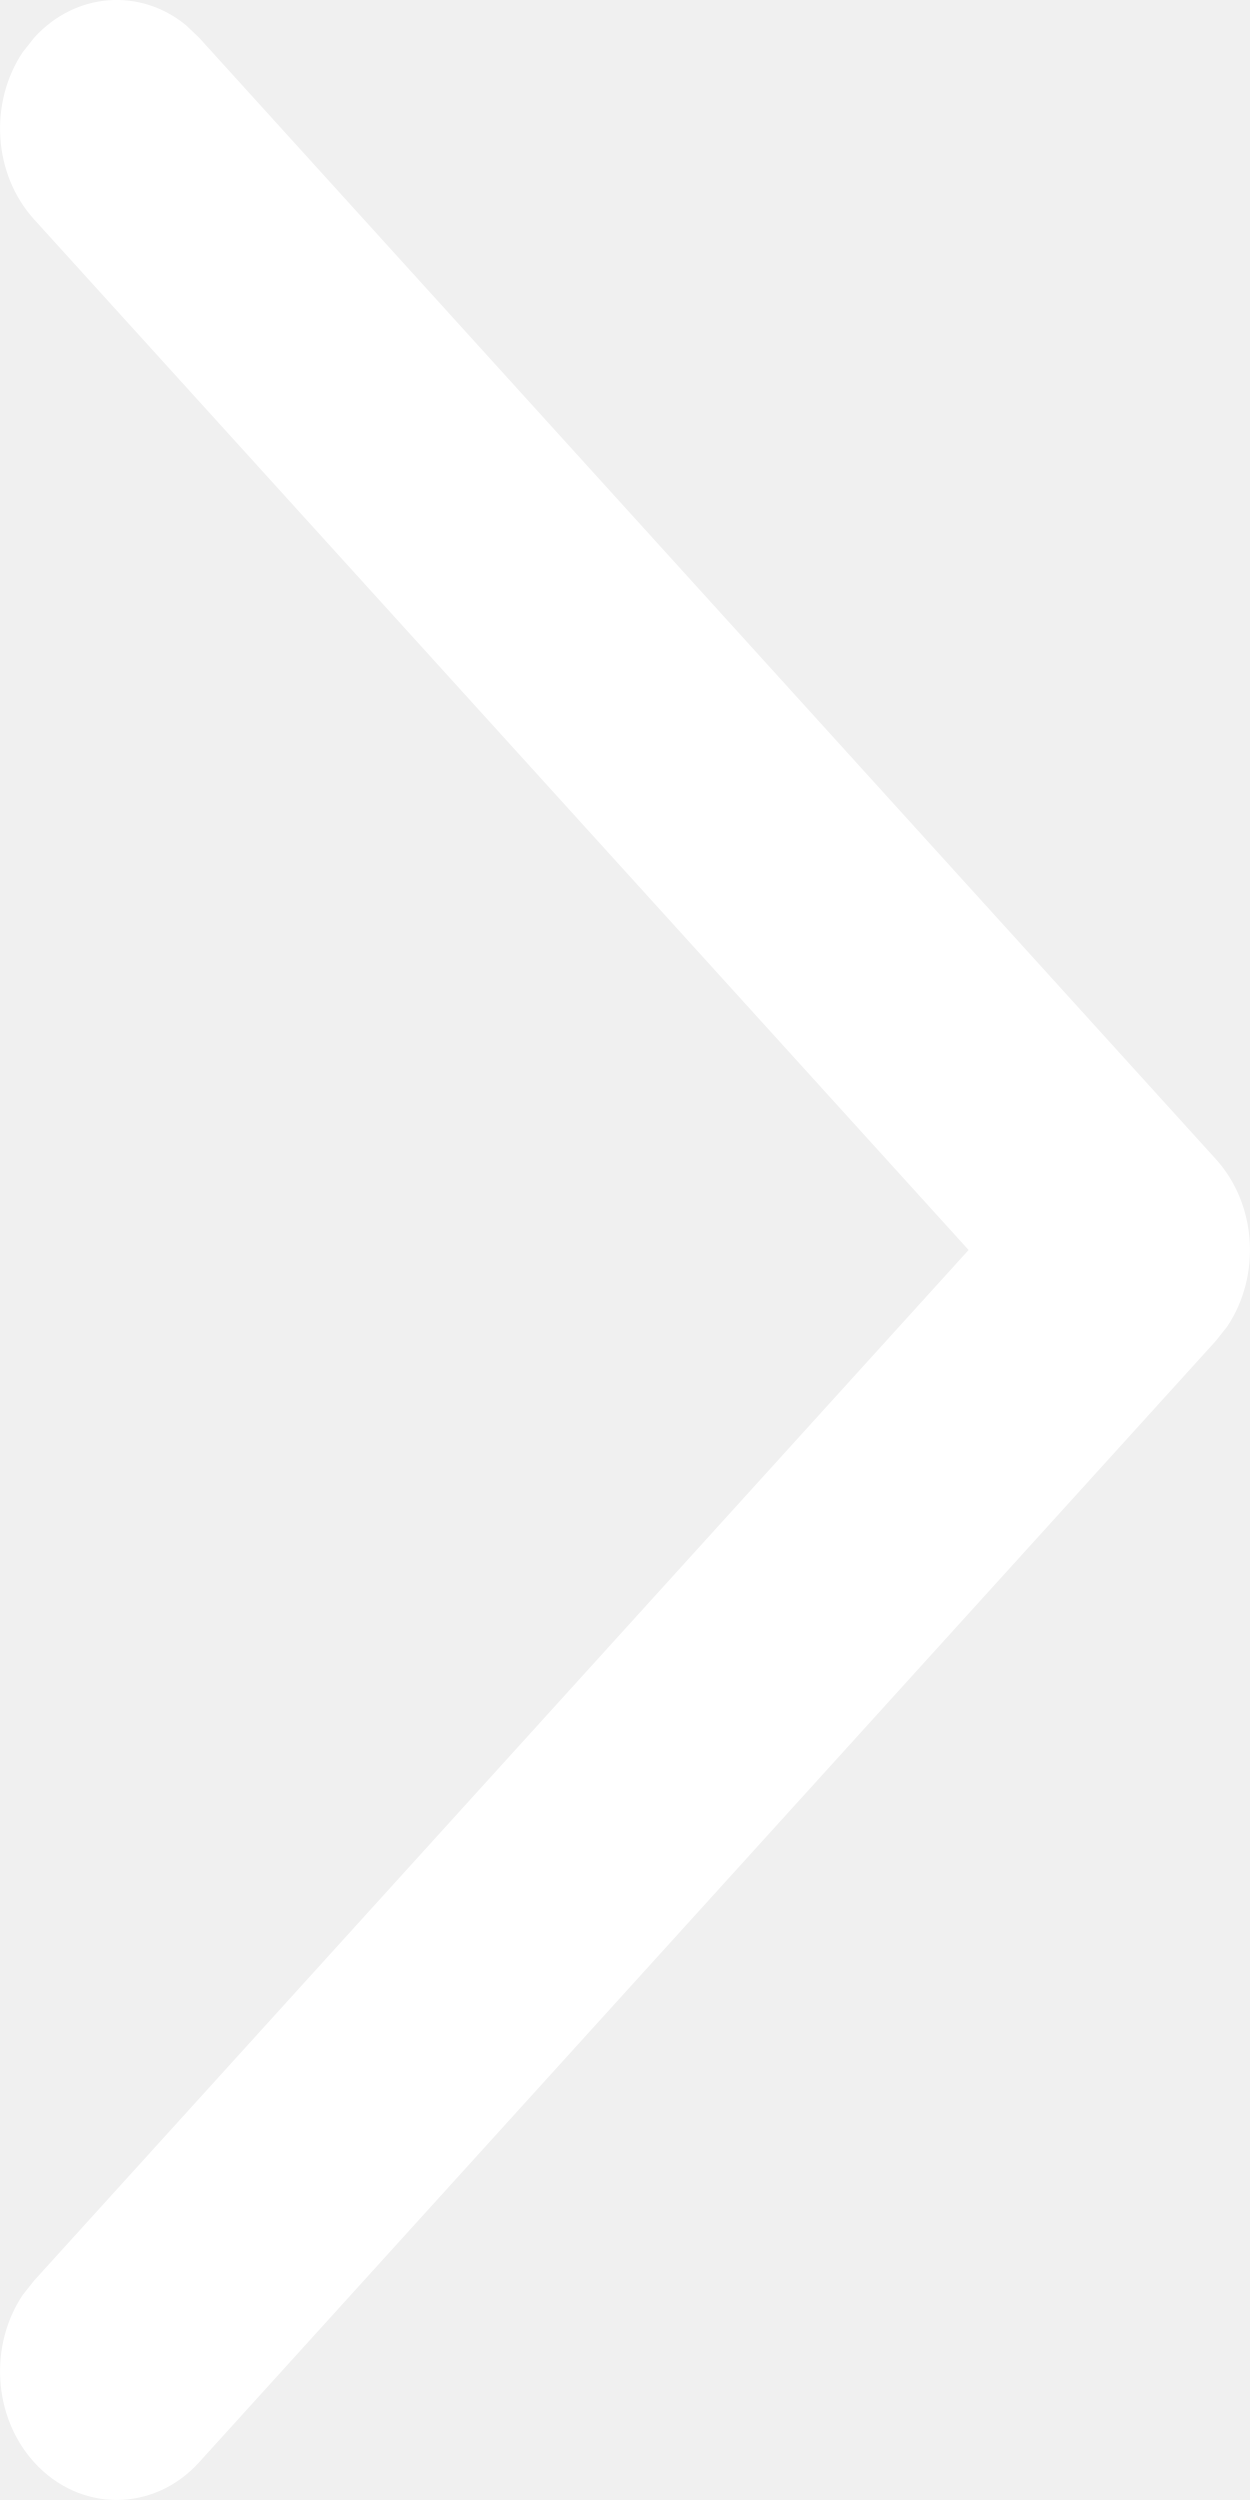
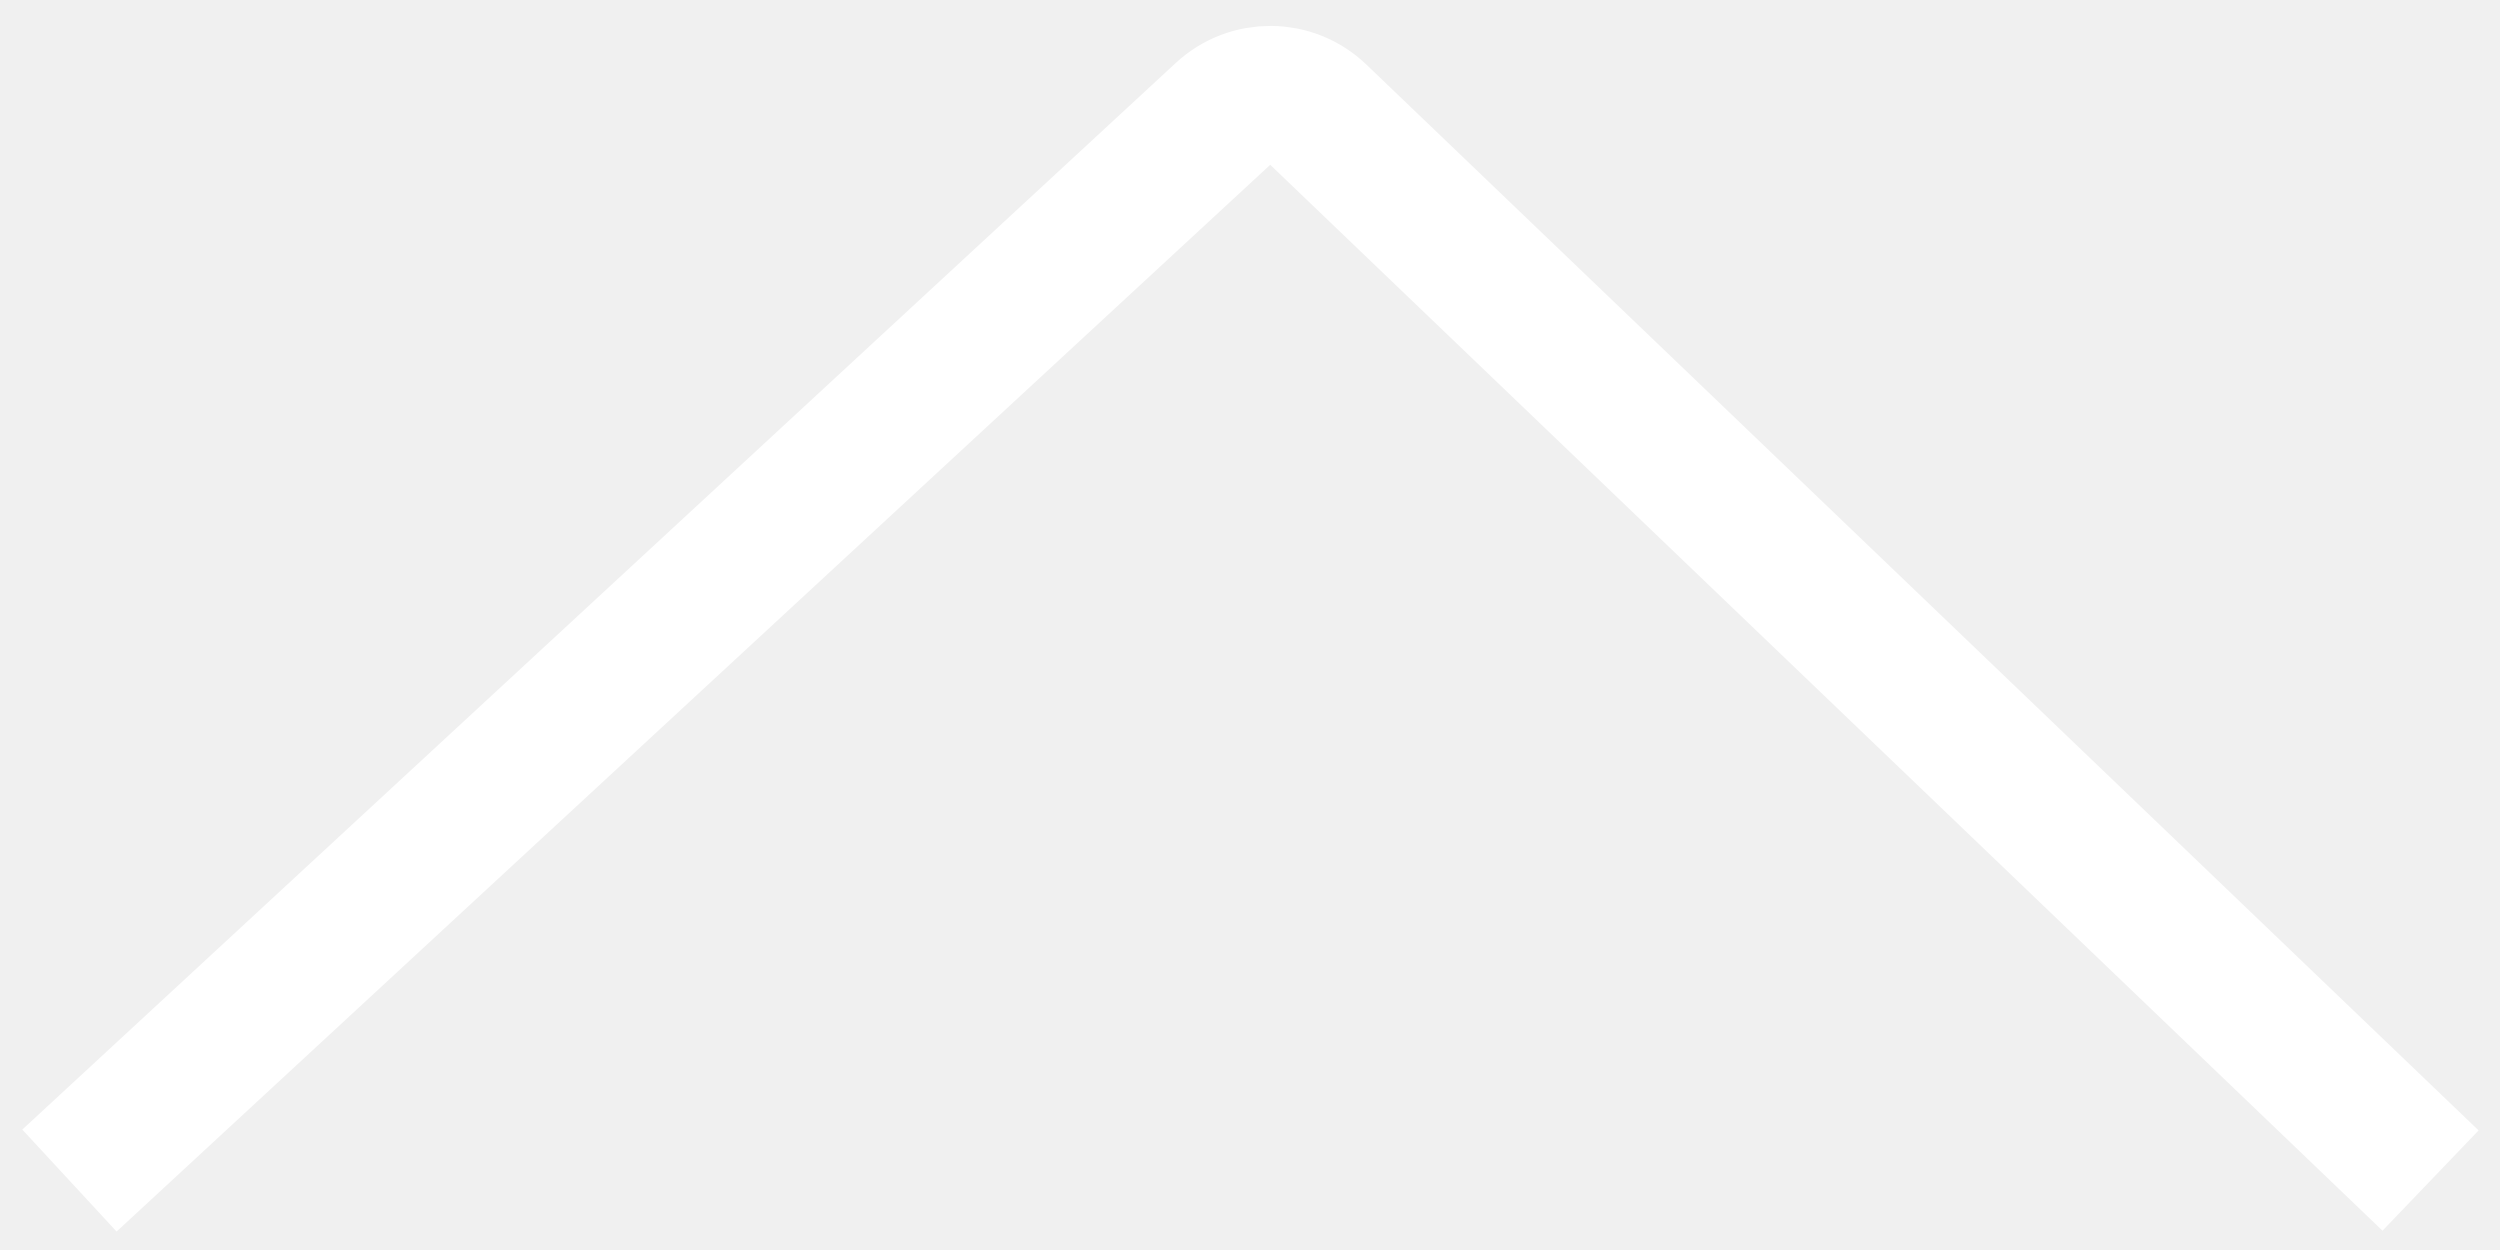
- <svg xmlns="http://www.w3.org/2000/svg" width="8" height="16" viewBox="0 0 8 16" fill="none">
-   <path d="M0.219 15.759C-0.046 15.467 -0.07 15.009 0.146 14.687L0.219 14.595L6.199 8L0.219 1.405C-0.046 1.113 -0.07 0.656 0.146 0.333L0.219 0.241C0.484 -0.051 0.898 -0.078 1.19 0.161L1.274 0.241L7.781 7.418C8.046 7.71 8.07 8.167 7.854 8.49L7.781 8.582L1.274 15.759C0.983 16.08 0.51 16.08 0.219 15.759Z" fill="white" />
+ <svg xmlns="http://www.w3.org/2000/svg" width="36" height="18" viewBox="0 0 36 18" fill="none">
+   <path d="M1 17L17.612 1.639C18.001 1.28 18.601 1.285 18.983 1.651L35 17" stroke="white" stroke-width="2" stroke-linejoin="round" />
</svg>
